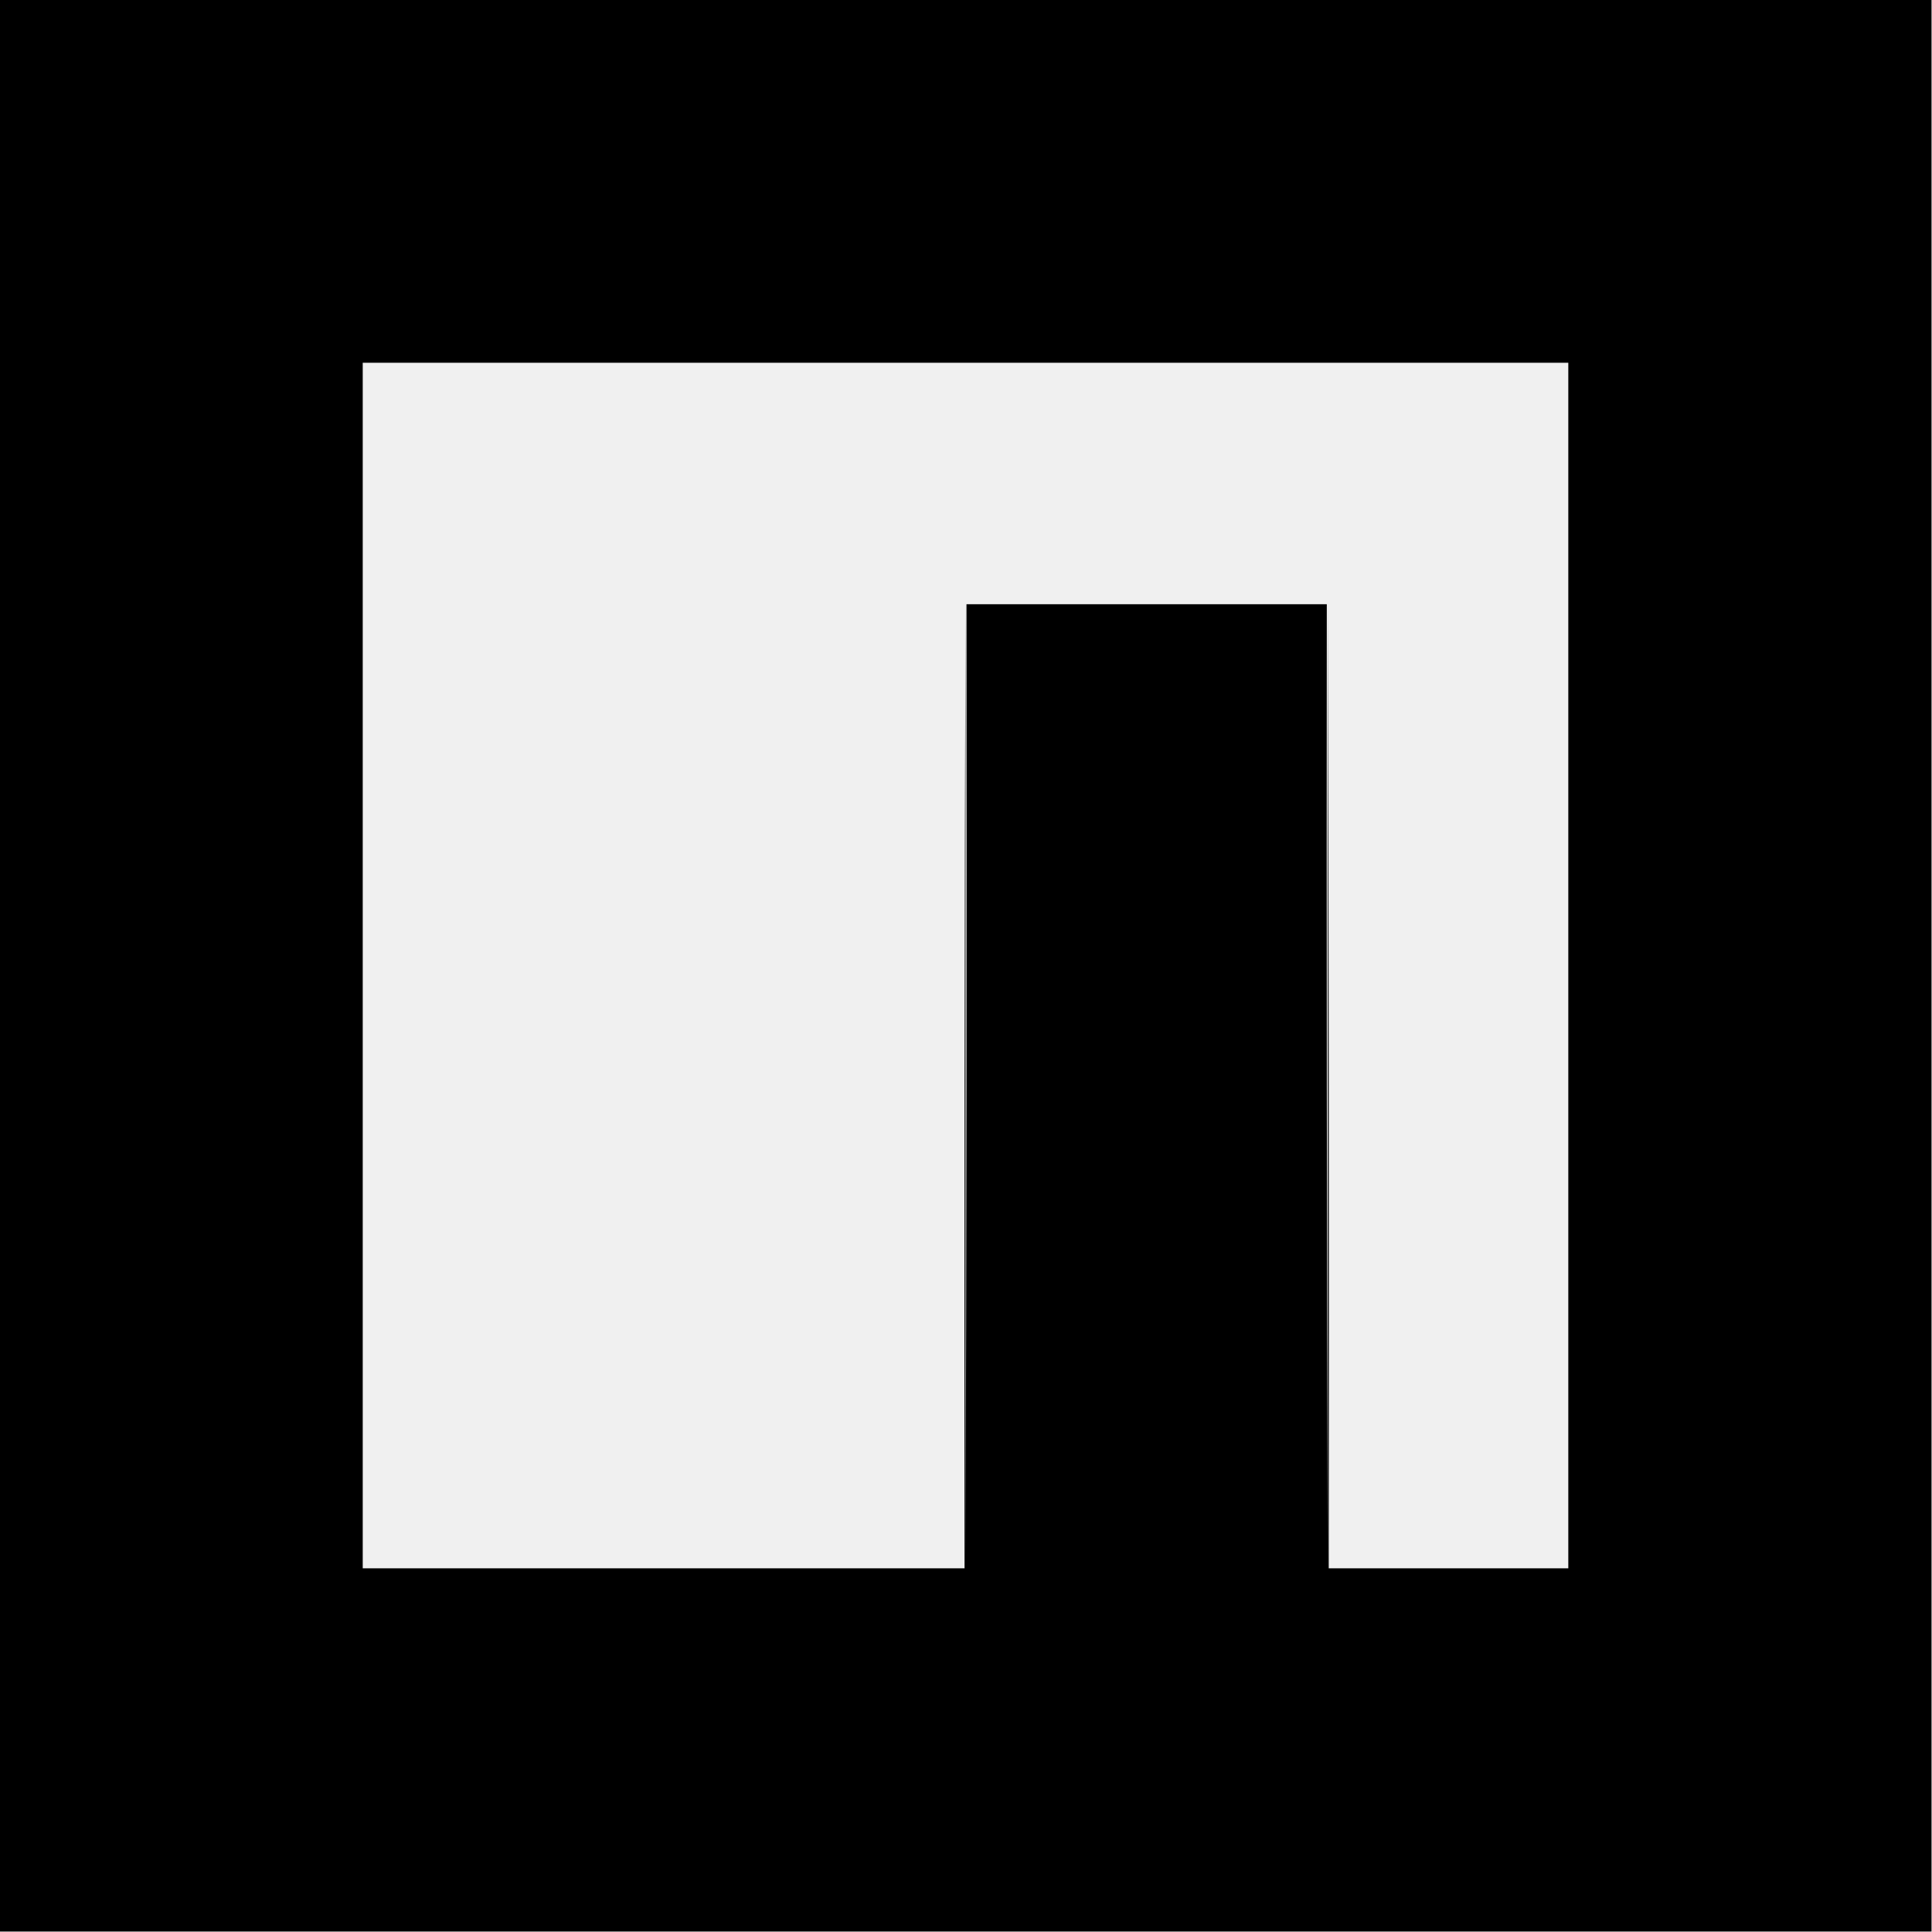
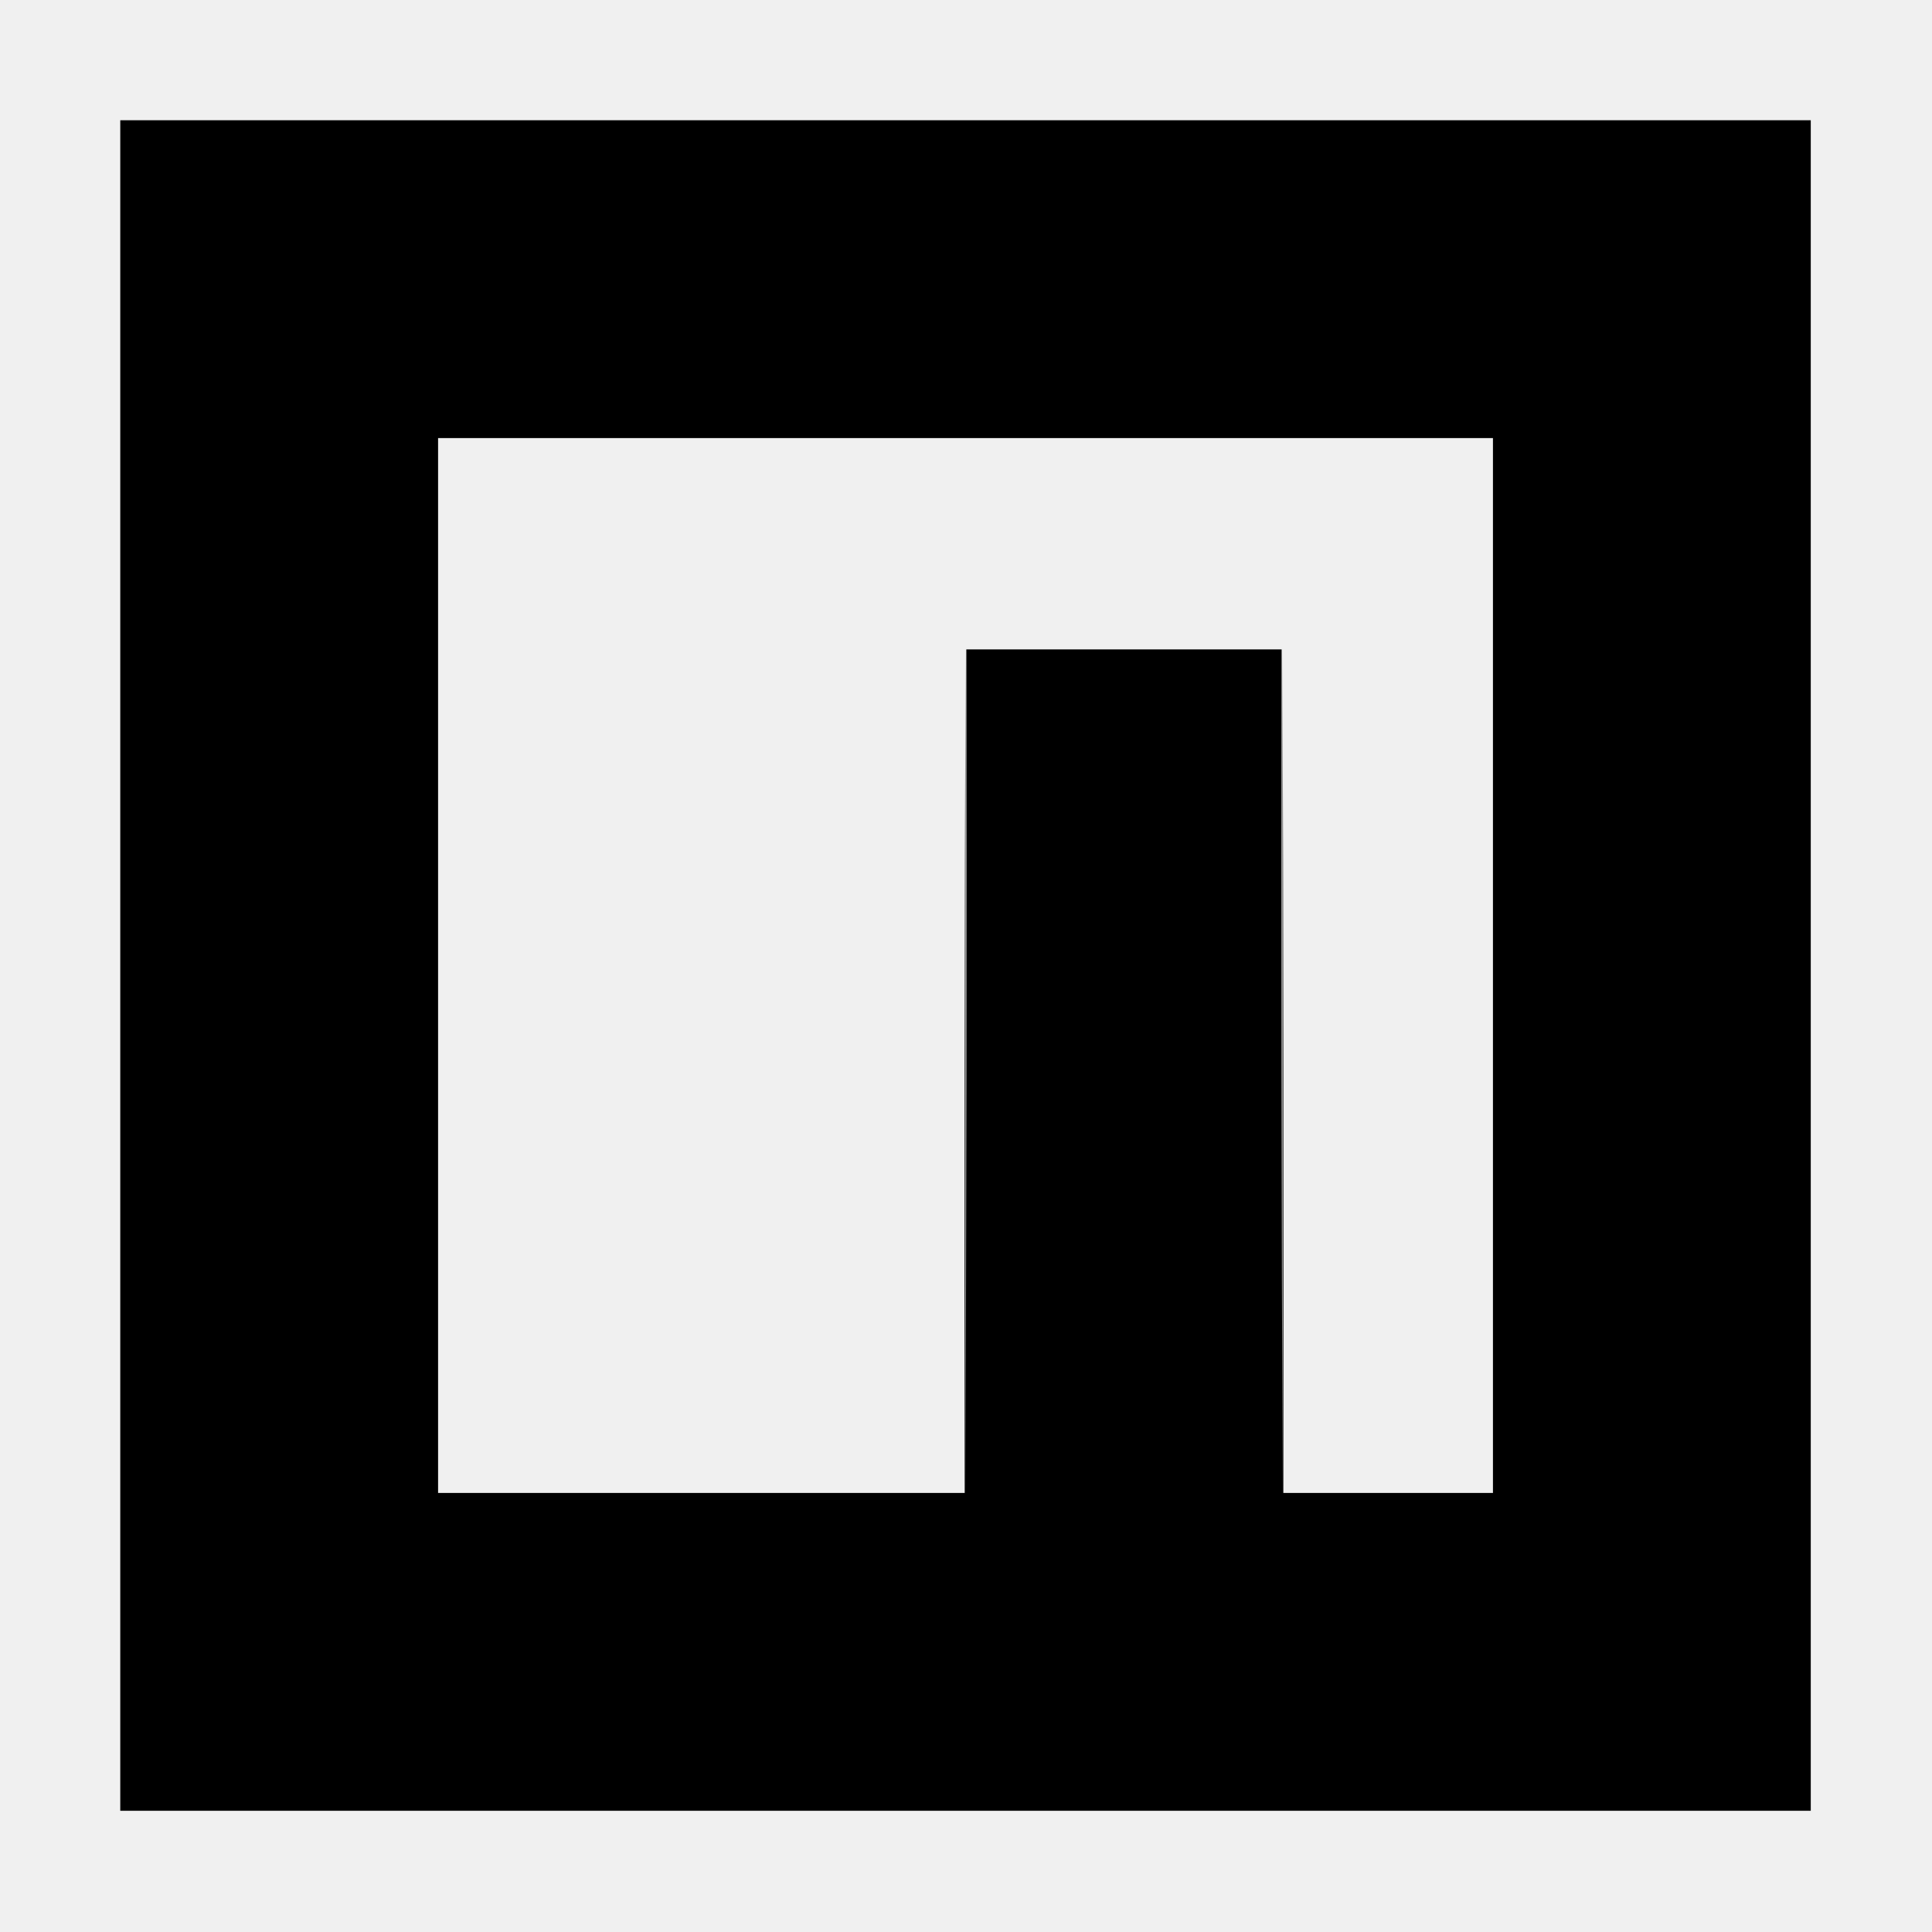
<svg xmlns="http://www.w3.org/2000/svg" width="24" height="24" viewBox="0 0 24 24" fill="none">
-   <g clip-path="url(#clip0_840_1431)">
-     <path fill-rule="evenodd" clip-rule="evenodd" d="M-0.006 -0.006H23.994V23.994H-0.006V-0.006ZM11.994 19.494V7.494C11.982 11.488 11.979 15.484 11.982 19.482H4.506V4.506H19.482V19.482H16.506C16.51 15.484 16.506 11.488 16.494 7.494V19.494C16.482 15.5 16.479 11.504 16.482 7.506H12.006C12.01 11.504 12.006 15.5 11.994 19.494Z" fill="currentColor" />
-   </g>
-   <defs>
-     <clipPath id="clip0_840_1431">
-       <rect width="24" height="24" fill="white" />
-     </clipPath>
-   </defs>
+   <path fill-rule="evenodd" clip-rule="evenodd" d="M1.494 1.494H22.494V22.494H1.494V1.494ZM11.994 18.557V8.057C11.984 11.552 11.98 15.048 11.984 18.546H5.442V5.442H18.546V18.546H15.942C15.945 15.048 15.942 11.552 15.932 8.057V18.557C15.921 15.062 15.918 11.565 15.921 8.067H12.004C12.008 11.565 12.004 15.062 11.994 18.557Z" fill="currentColor" />
</svg>
